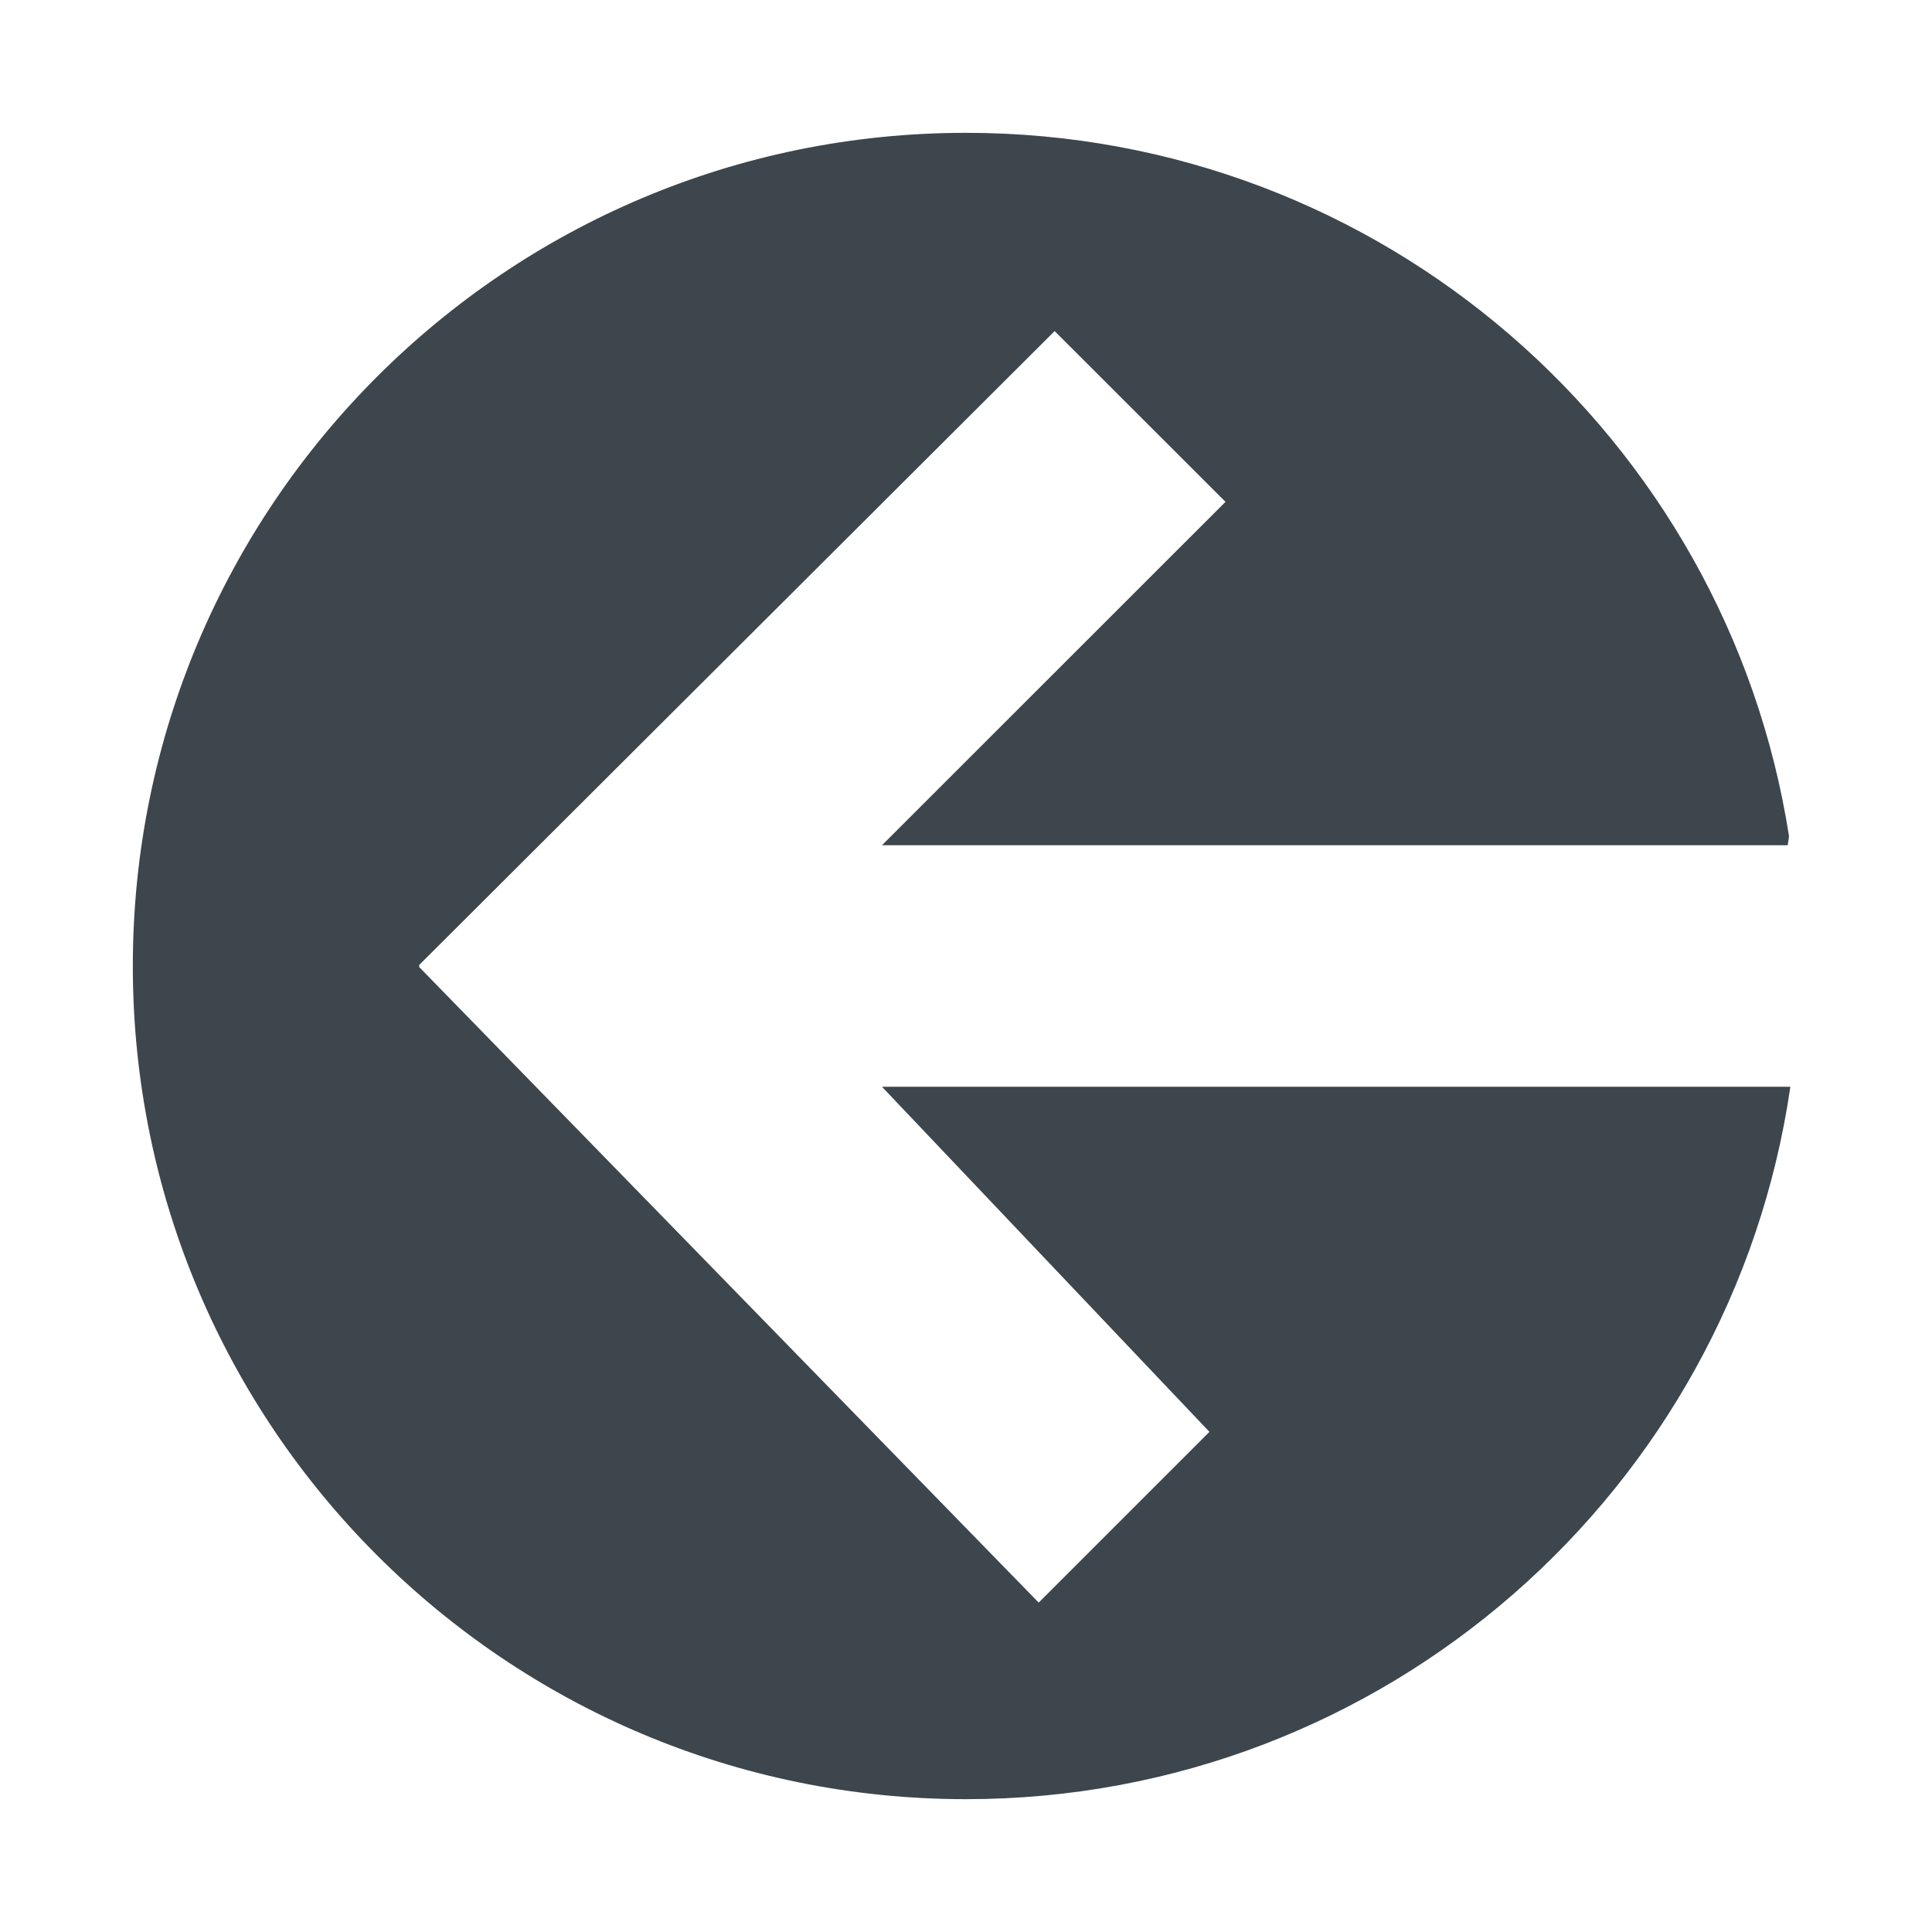
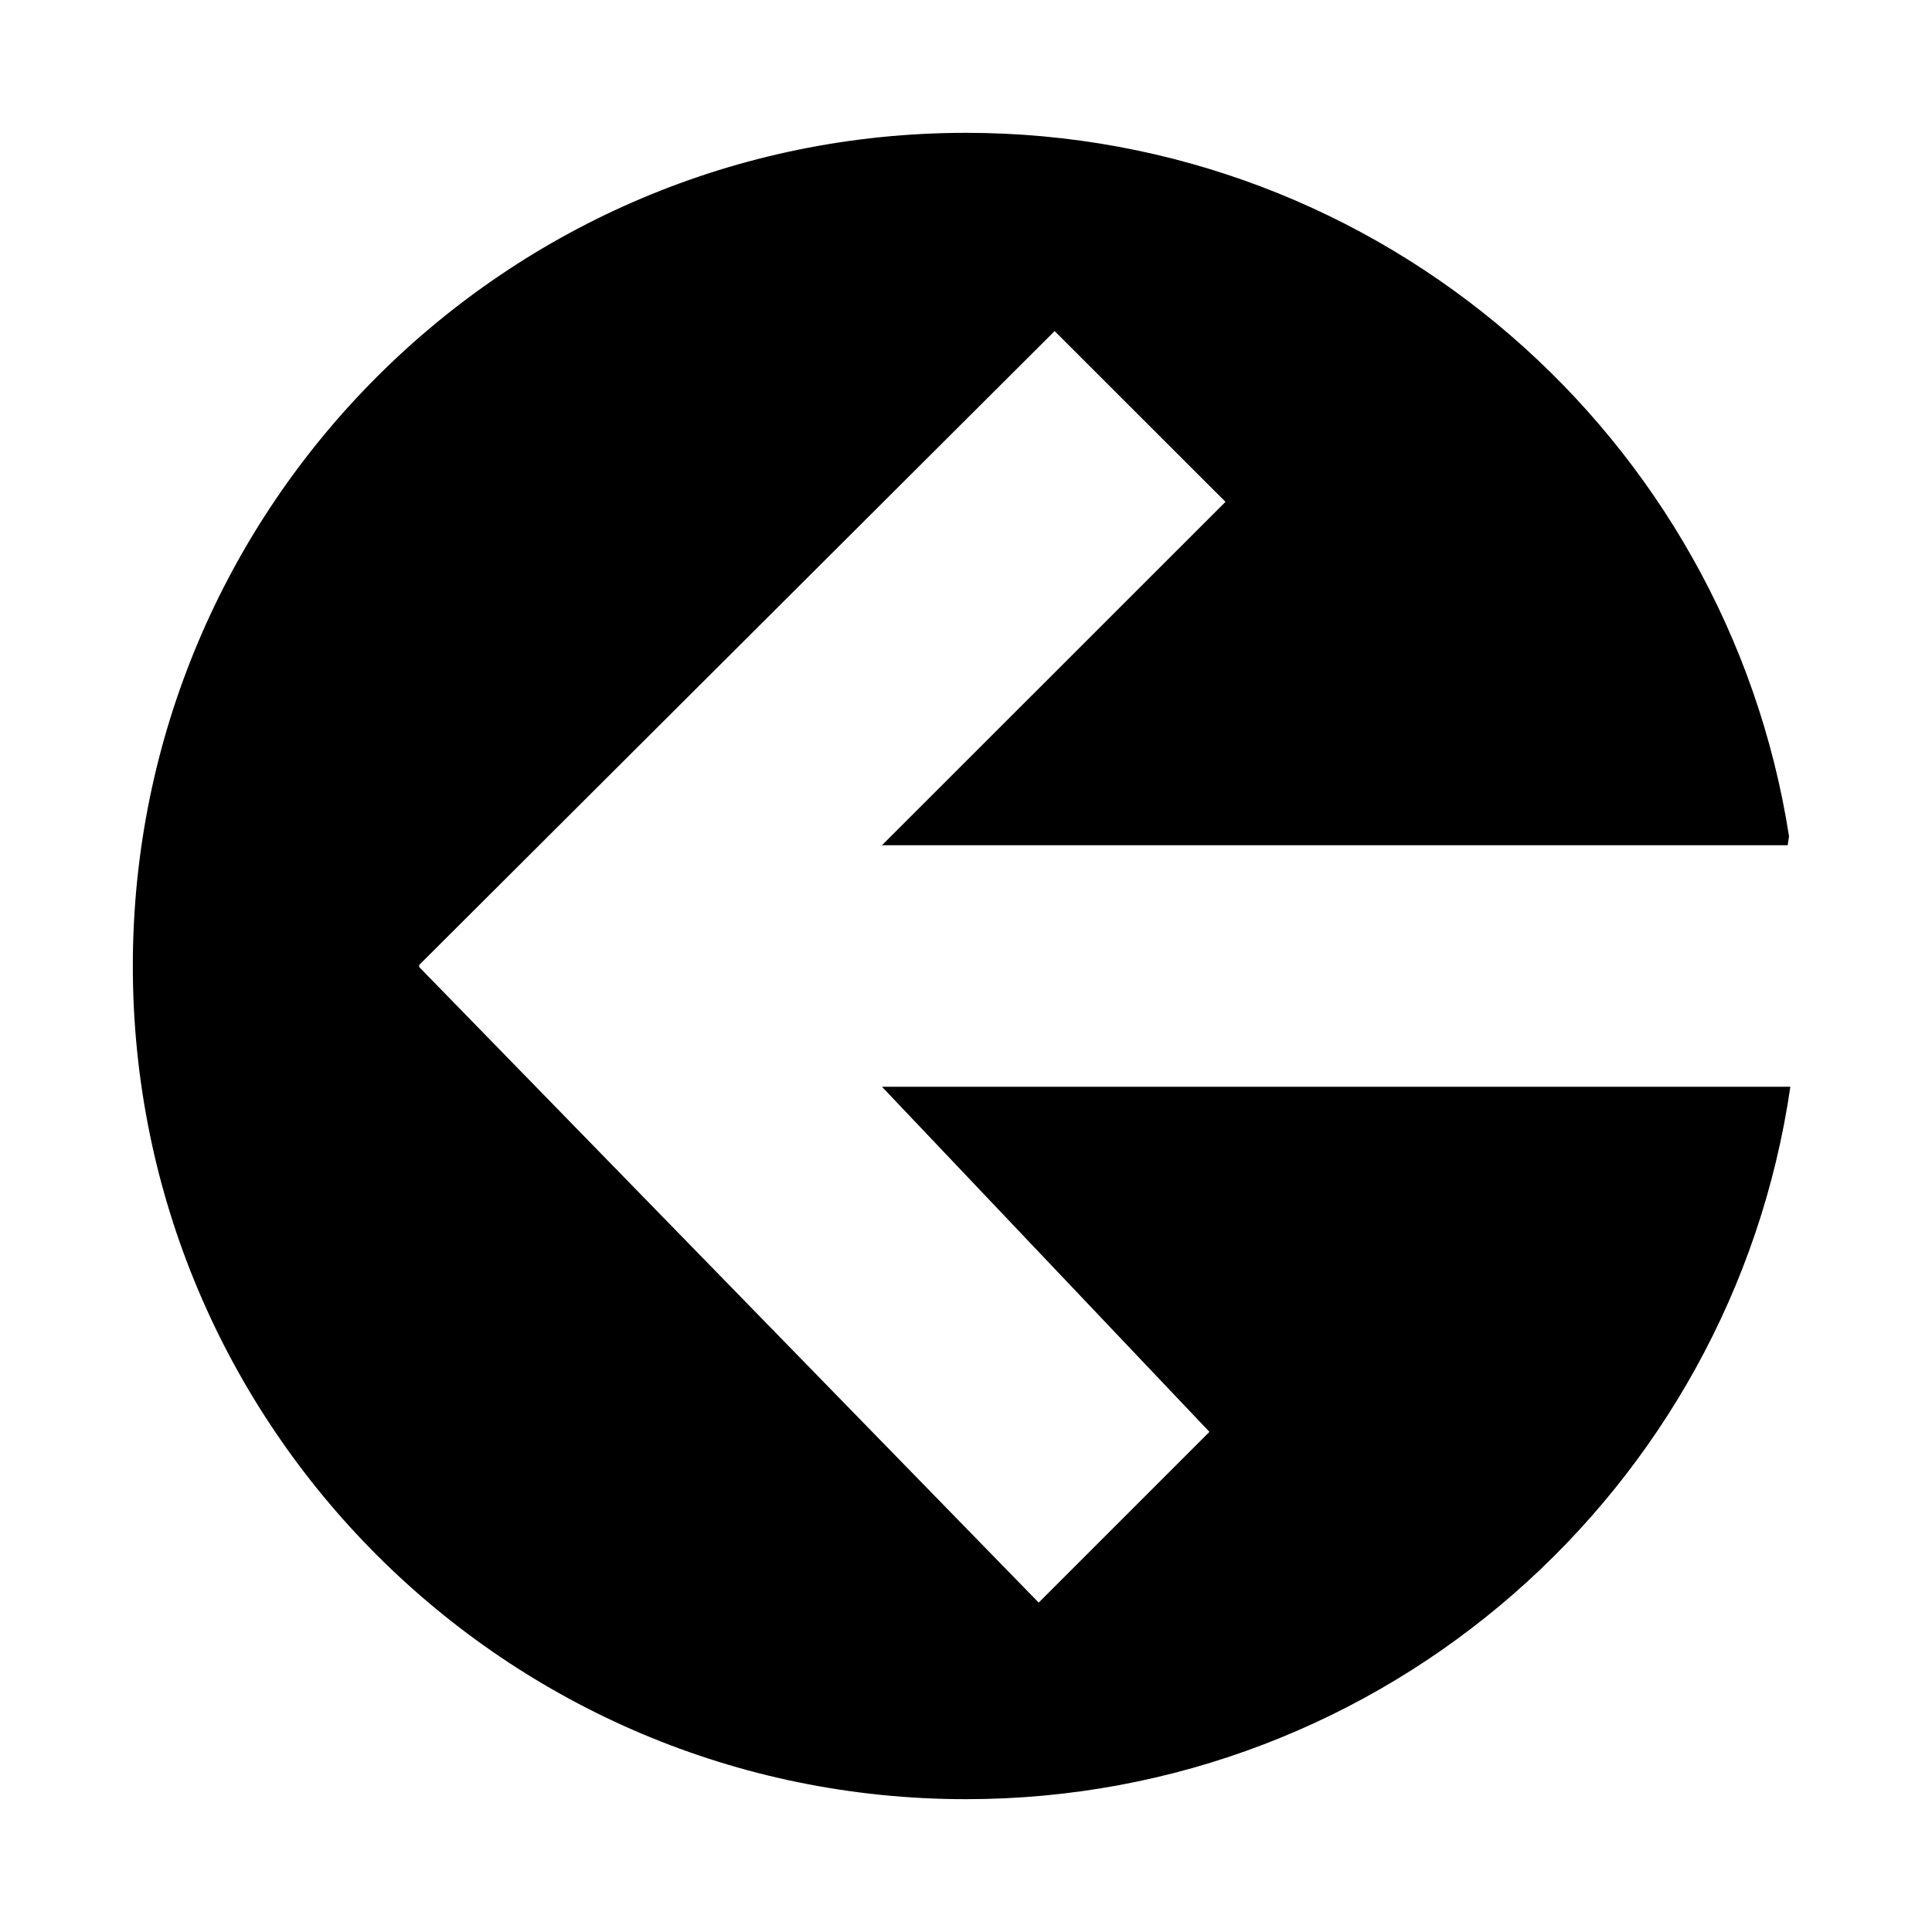
<svg xmlns="http://www.w3.org/2000/svg" version="1.1" id="artwork" x="0px" y="0px" width="16px" height="16px" viewBox="0 0 16 16" enable-background="new 0 0 16 16" xml:space="preserve">
  <g>
-     <path fill="#3D464D" d="M8,14.9c-3.811,0-6.9-3.09-6.9-6.9S4.189,1.1,8,1.1c3.445,0,6.301,2.525,6.816,5.826   C14.812,6.95,14.809,6.975,14.805,7H7.304l2.845-2.844L8.734,2.742L3.469,7.994L3.475,8L3.469,8.006l5.133,5.266l1.414-1.414   L7.304,9h7.523C14.342,12.337,11.471,14.9,8,14.9z" />
+     <path d="M8,14.9c-3.811,0-6.9-3.09-6.9-6.9S4.189,1.1,8,1.1c3.445,0,6.301,2.525,6.816,5.826   C14.812,6.95,14.809,6.975,14.805,7H7.304l2.845-2.844L8.734,2.742L3.469,7.994L3.475,8L3.469,8.006l5.133,5.266l1.414-1.414   L7.304,9h7.523C14.342,12.337,11.471,14.9,8,14.9z" />
  </g>
</svg>
